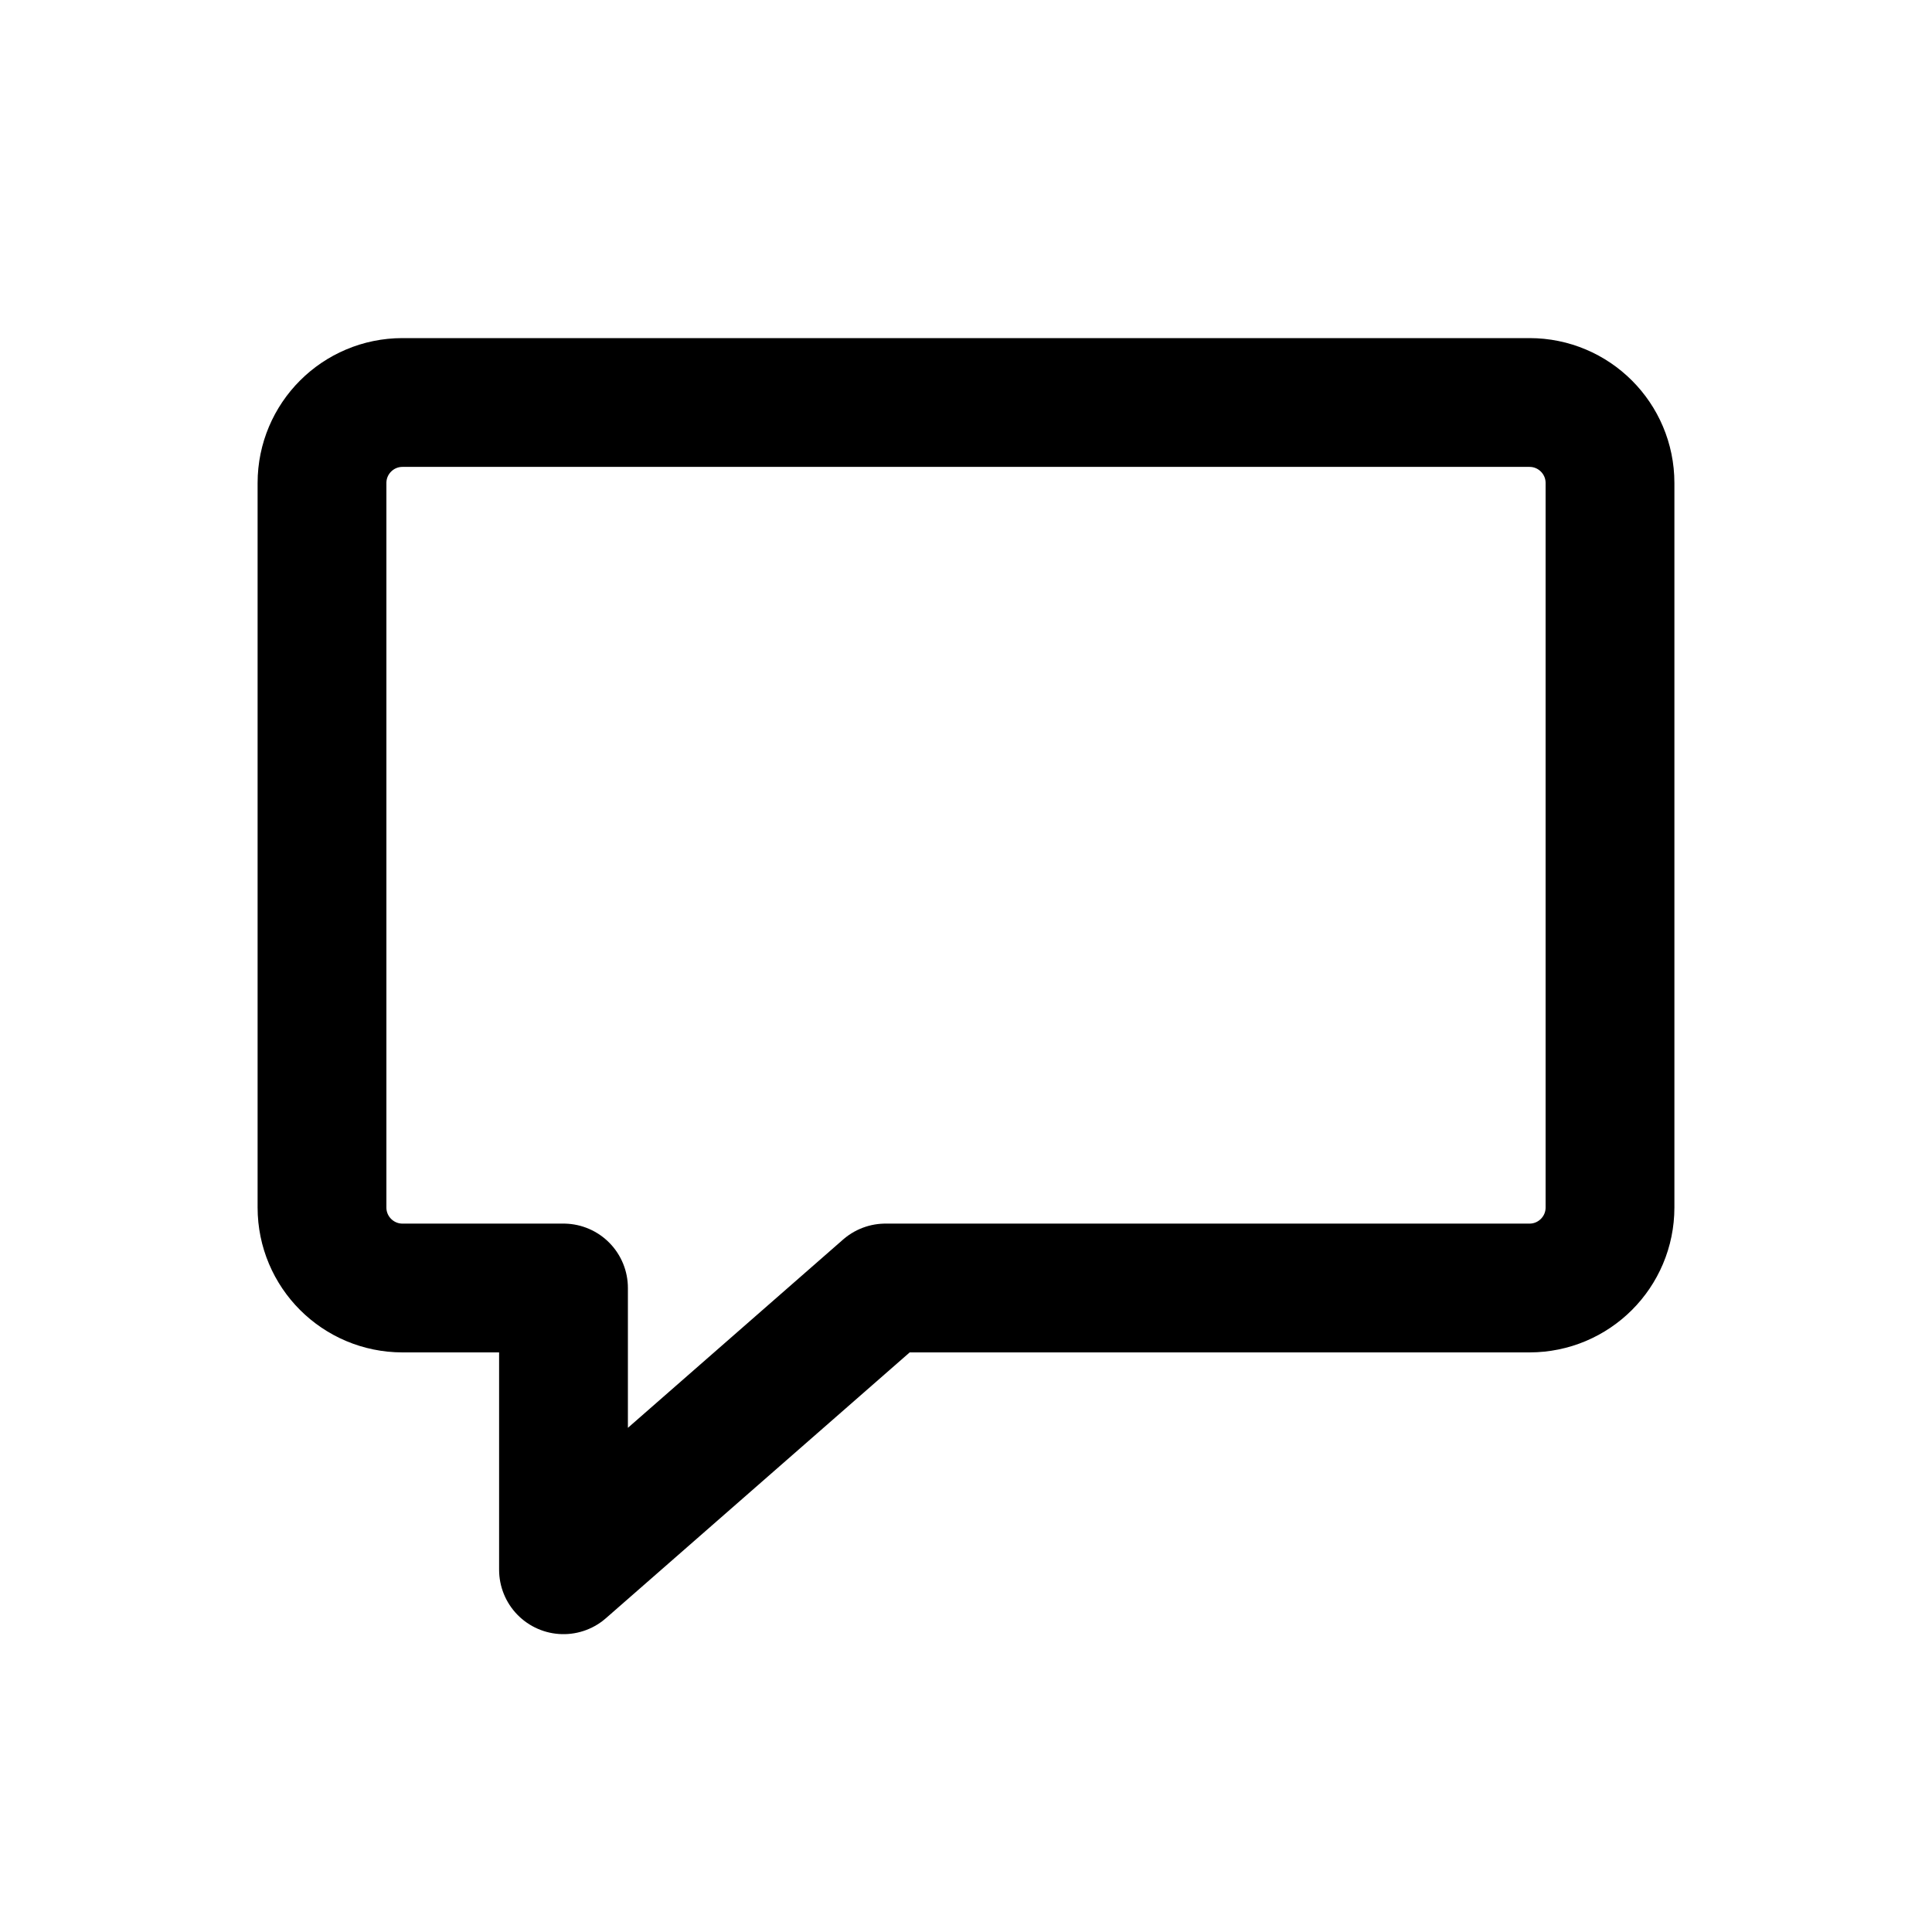
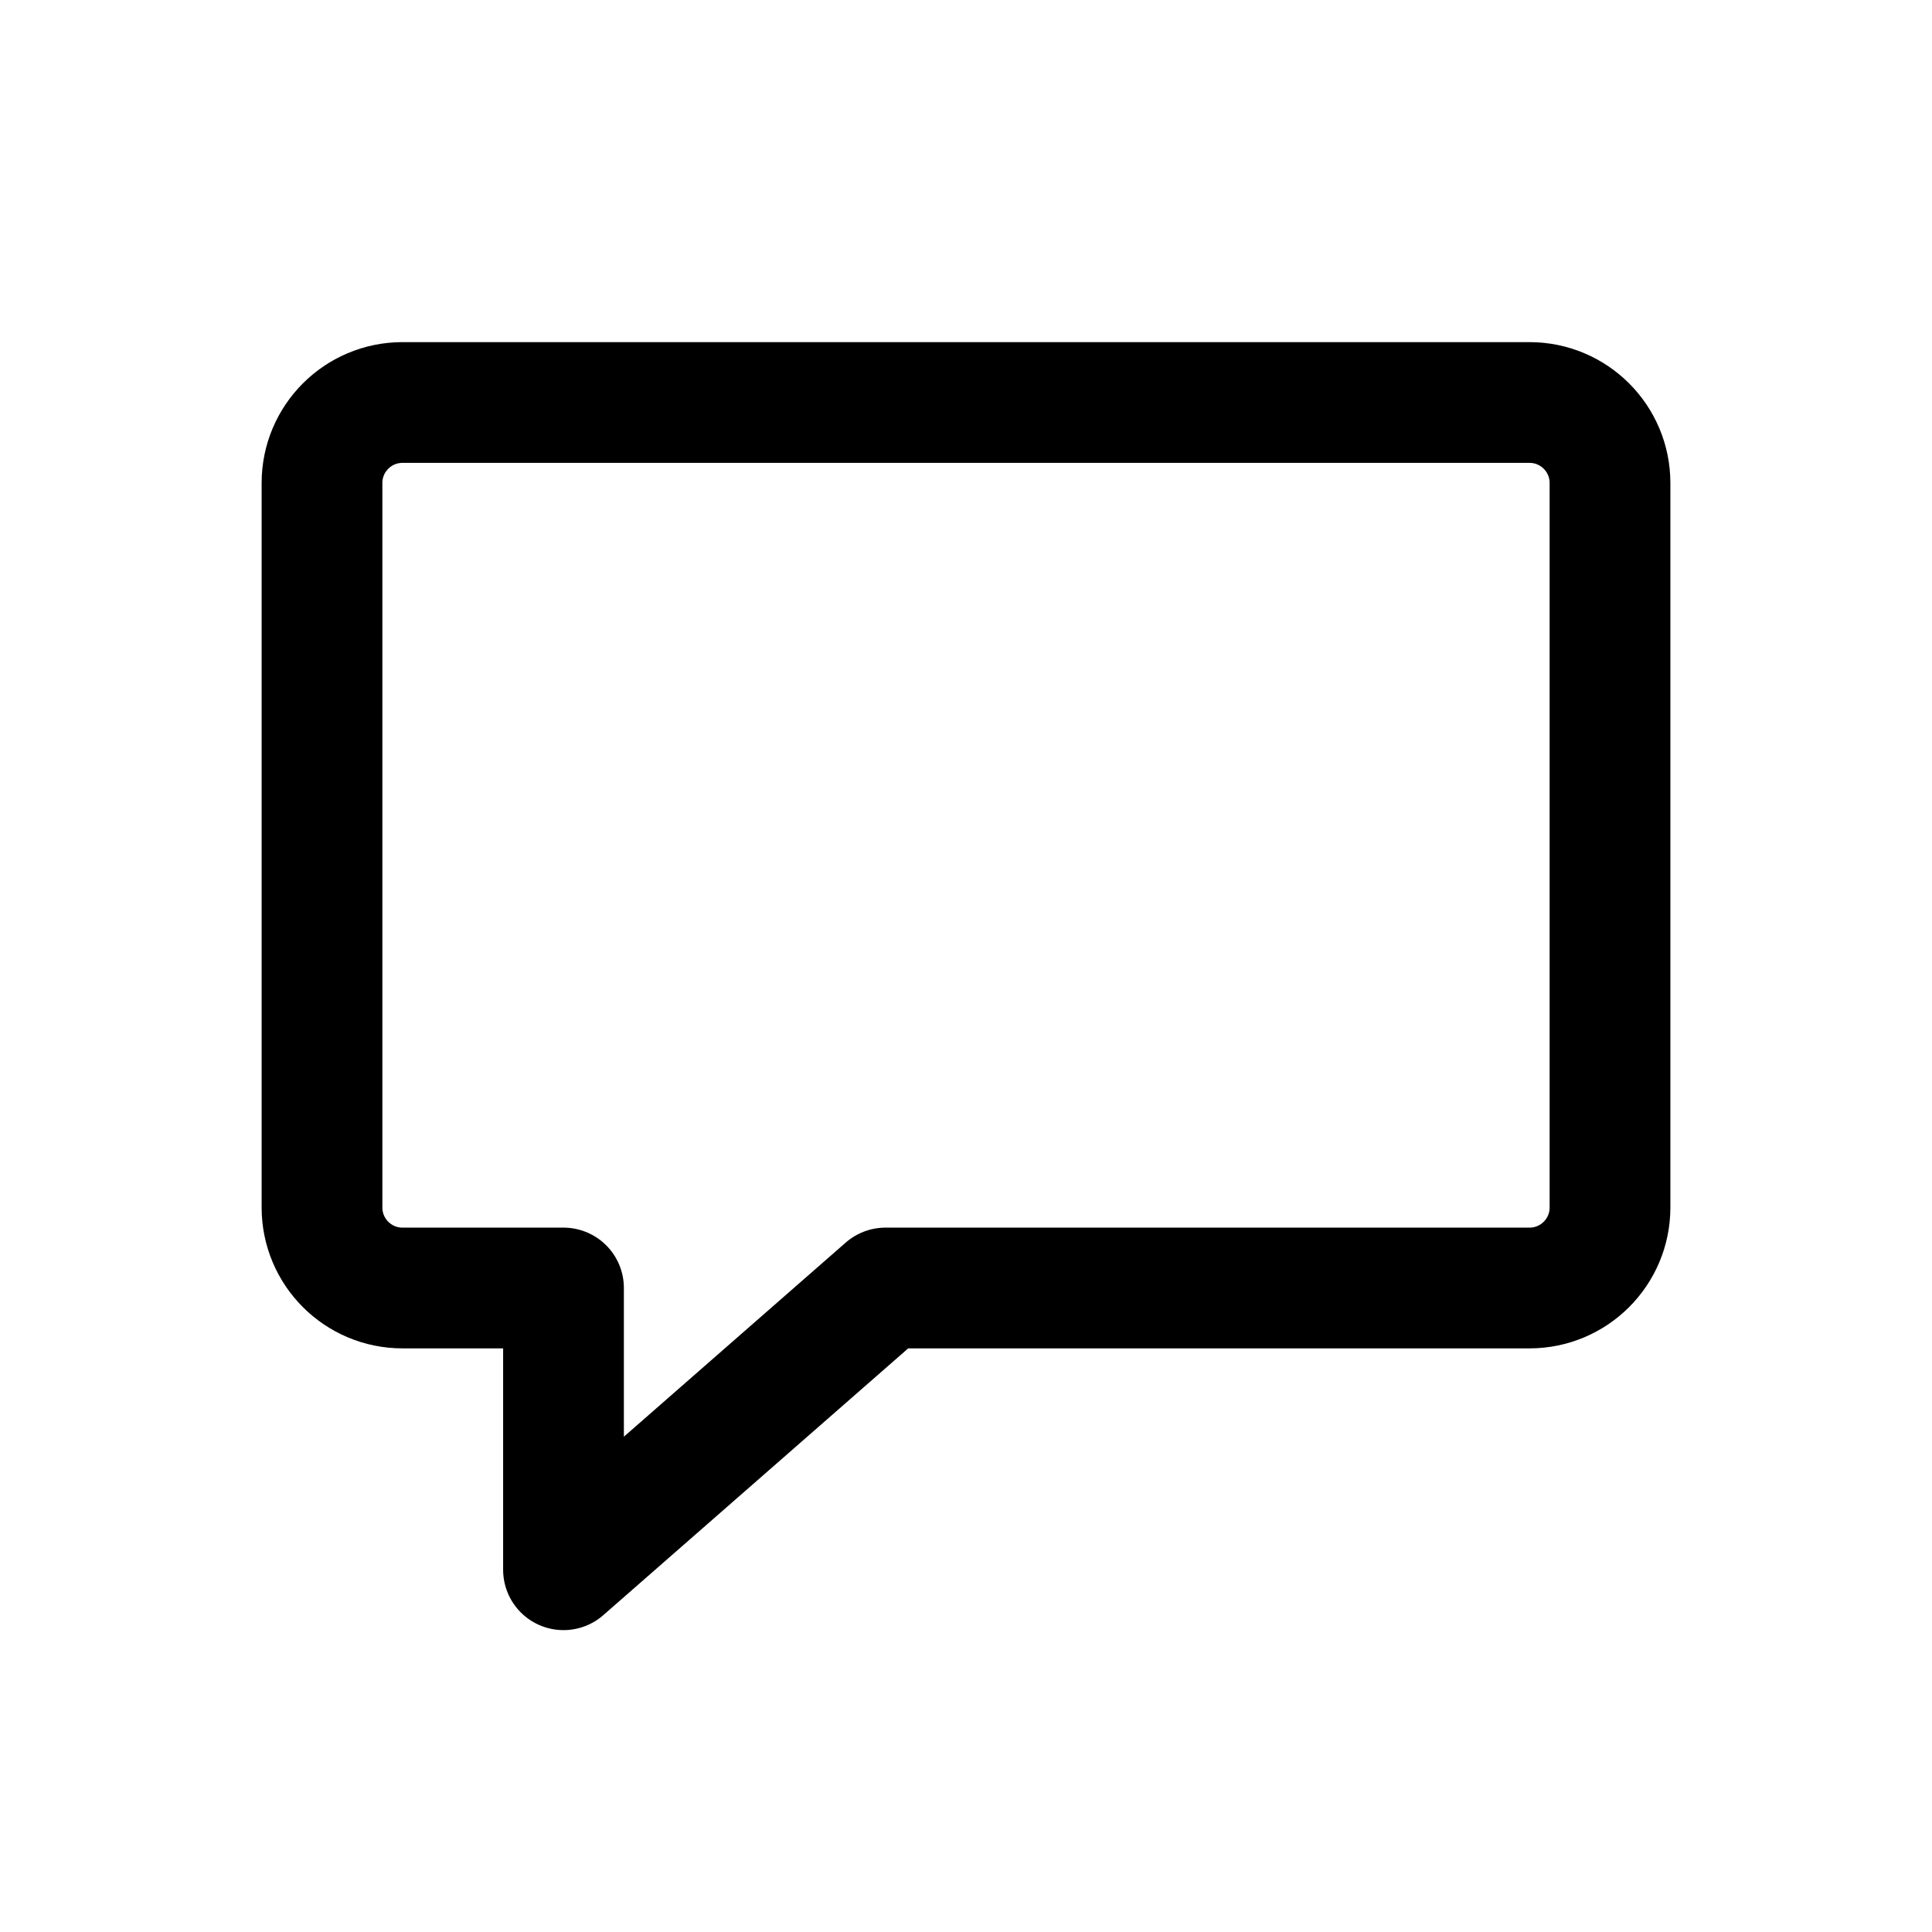
<svg xmlns="http://www.w3.org/2000/svg" width="24" height="24" viewBox="0 0 24 24">
-   <g fill="none" stroke="black" stroke-width="1.6" stroke-linecap="round" stroke-linejoin="round">
+   <g fill="none" stroke="black" stroke-width="1.5" stroke-linecap="round" stroke-linejoin="round">
    <path d="M5 5h14a1 1 0 0 1 1 1v9a1 1 0 0 1-1 1h-8l-4 3.5V16H5a1 1 0 0 1-1-1V6a1 1 0 0 1 1-1z" />
  </g>
</svg>
